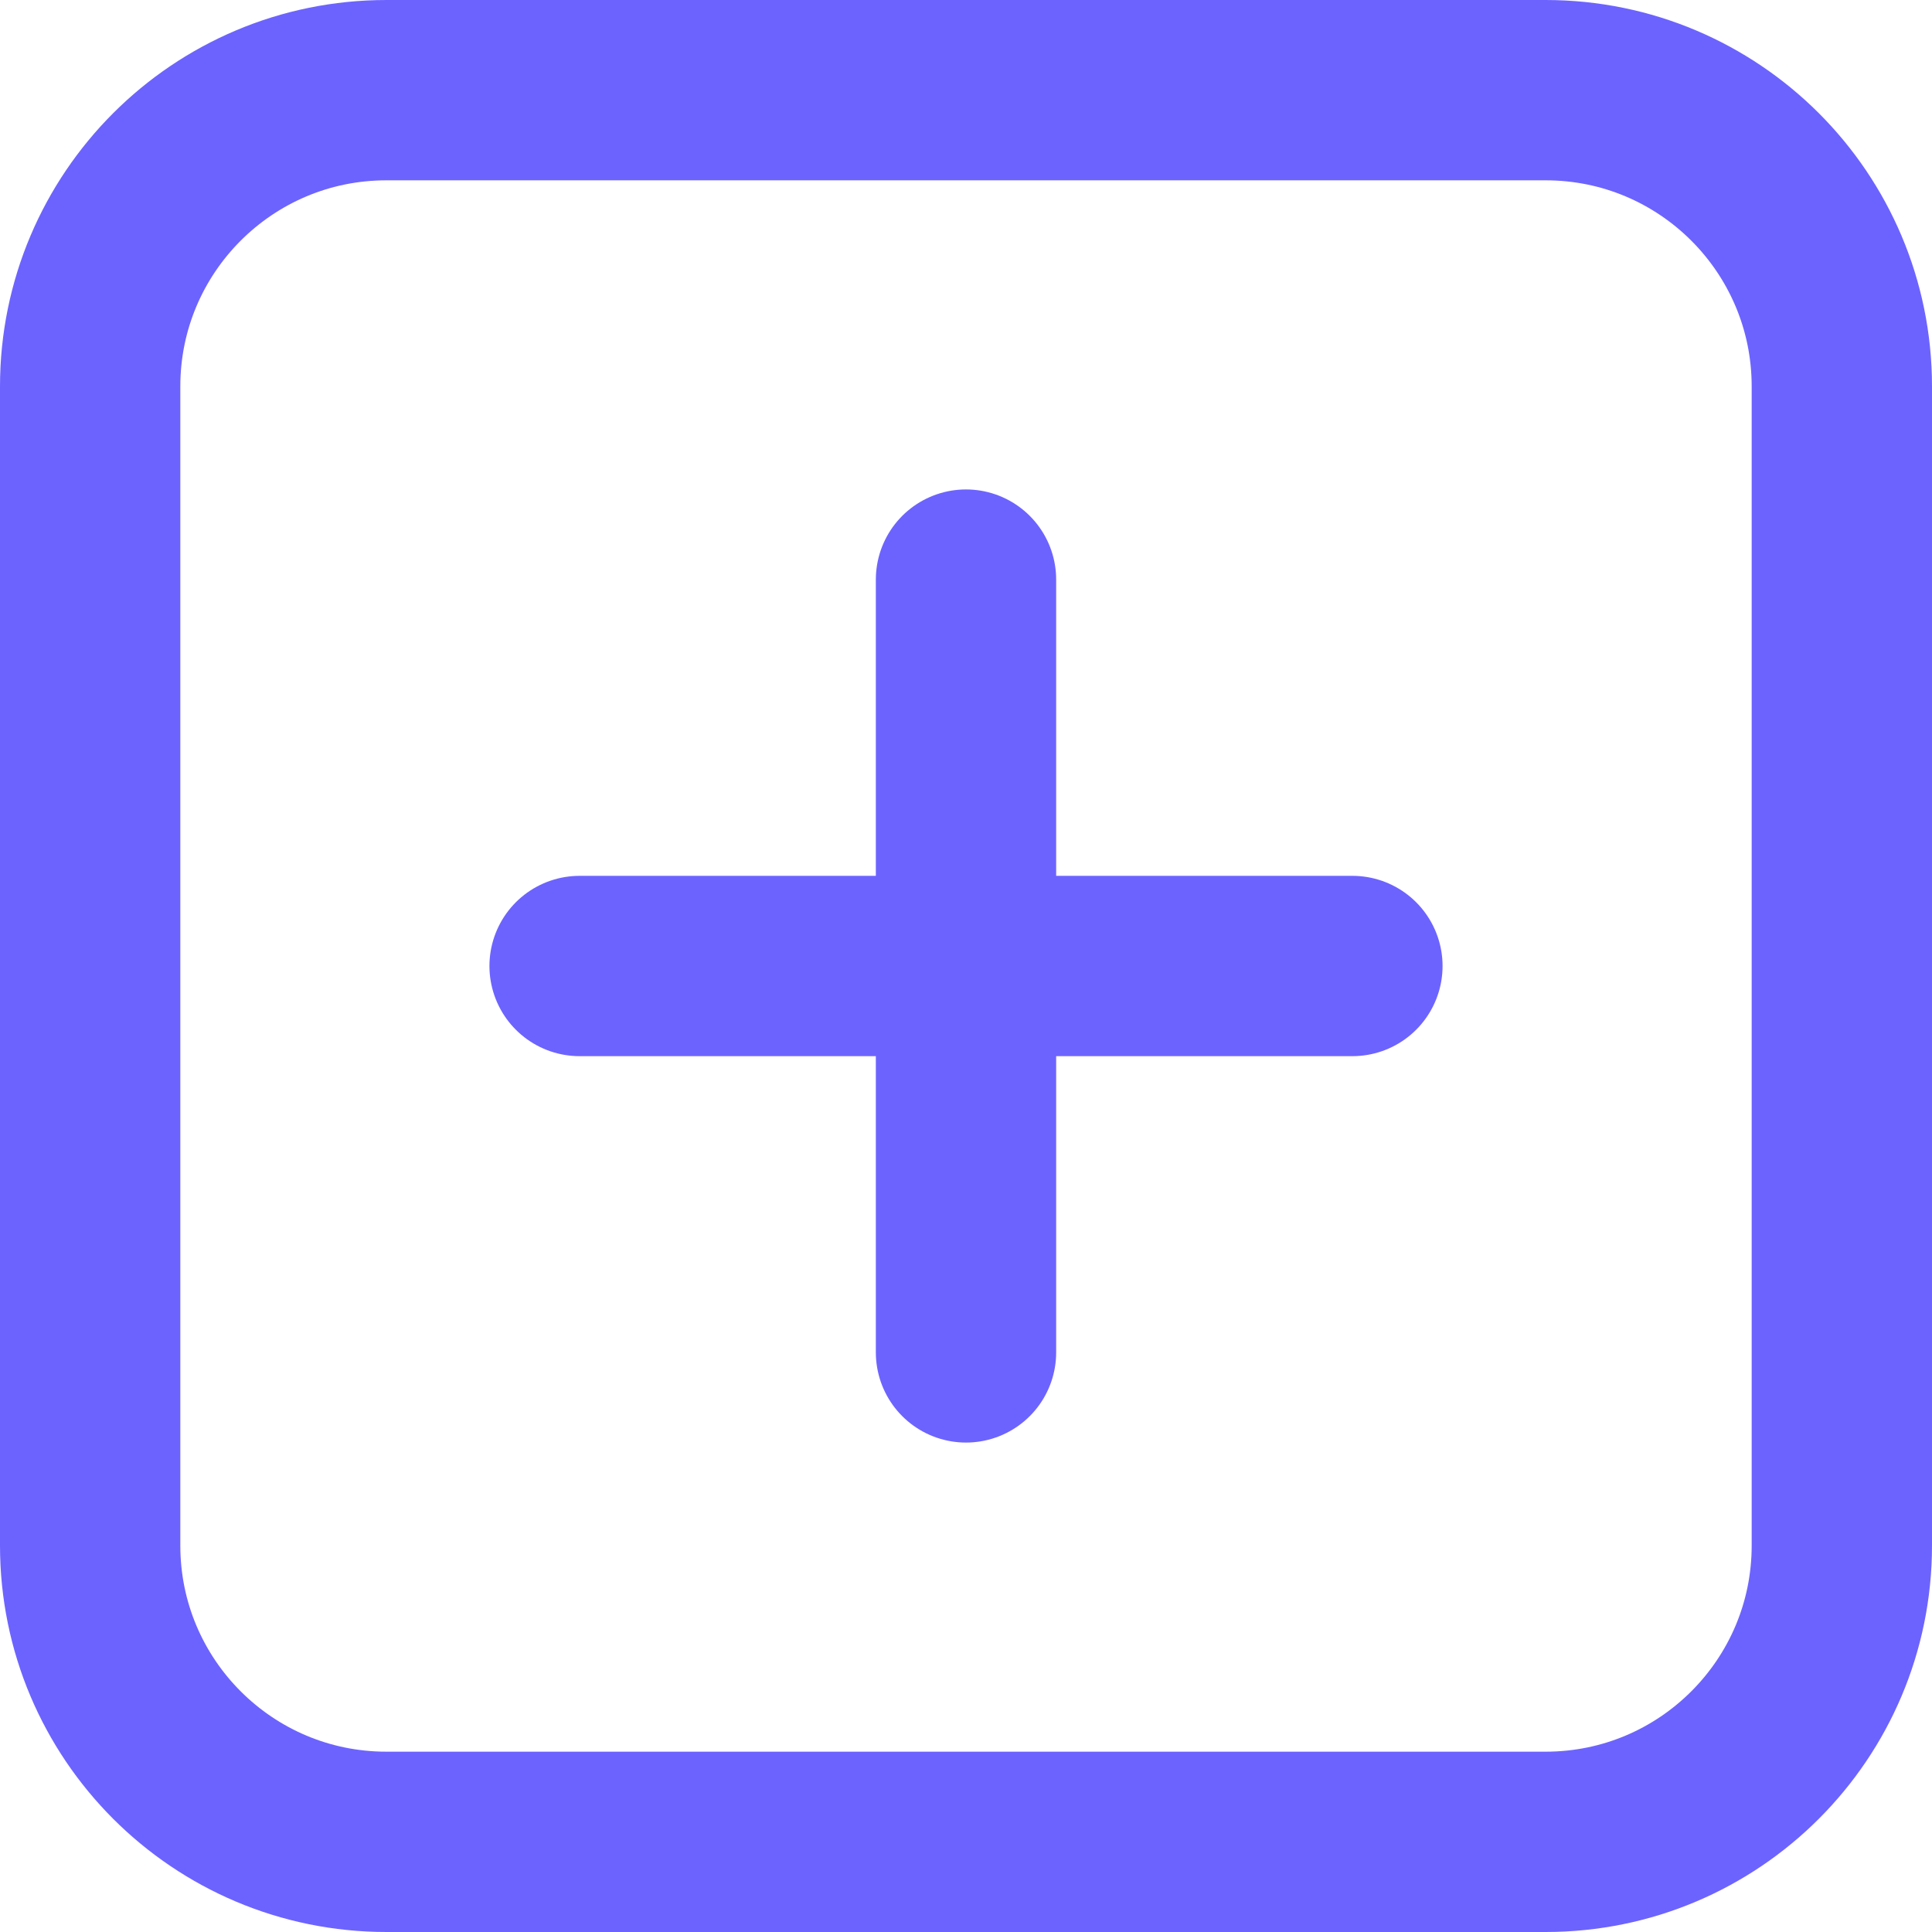
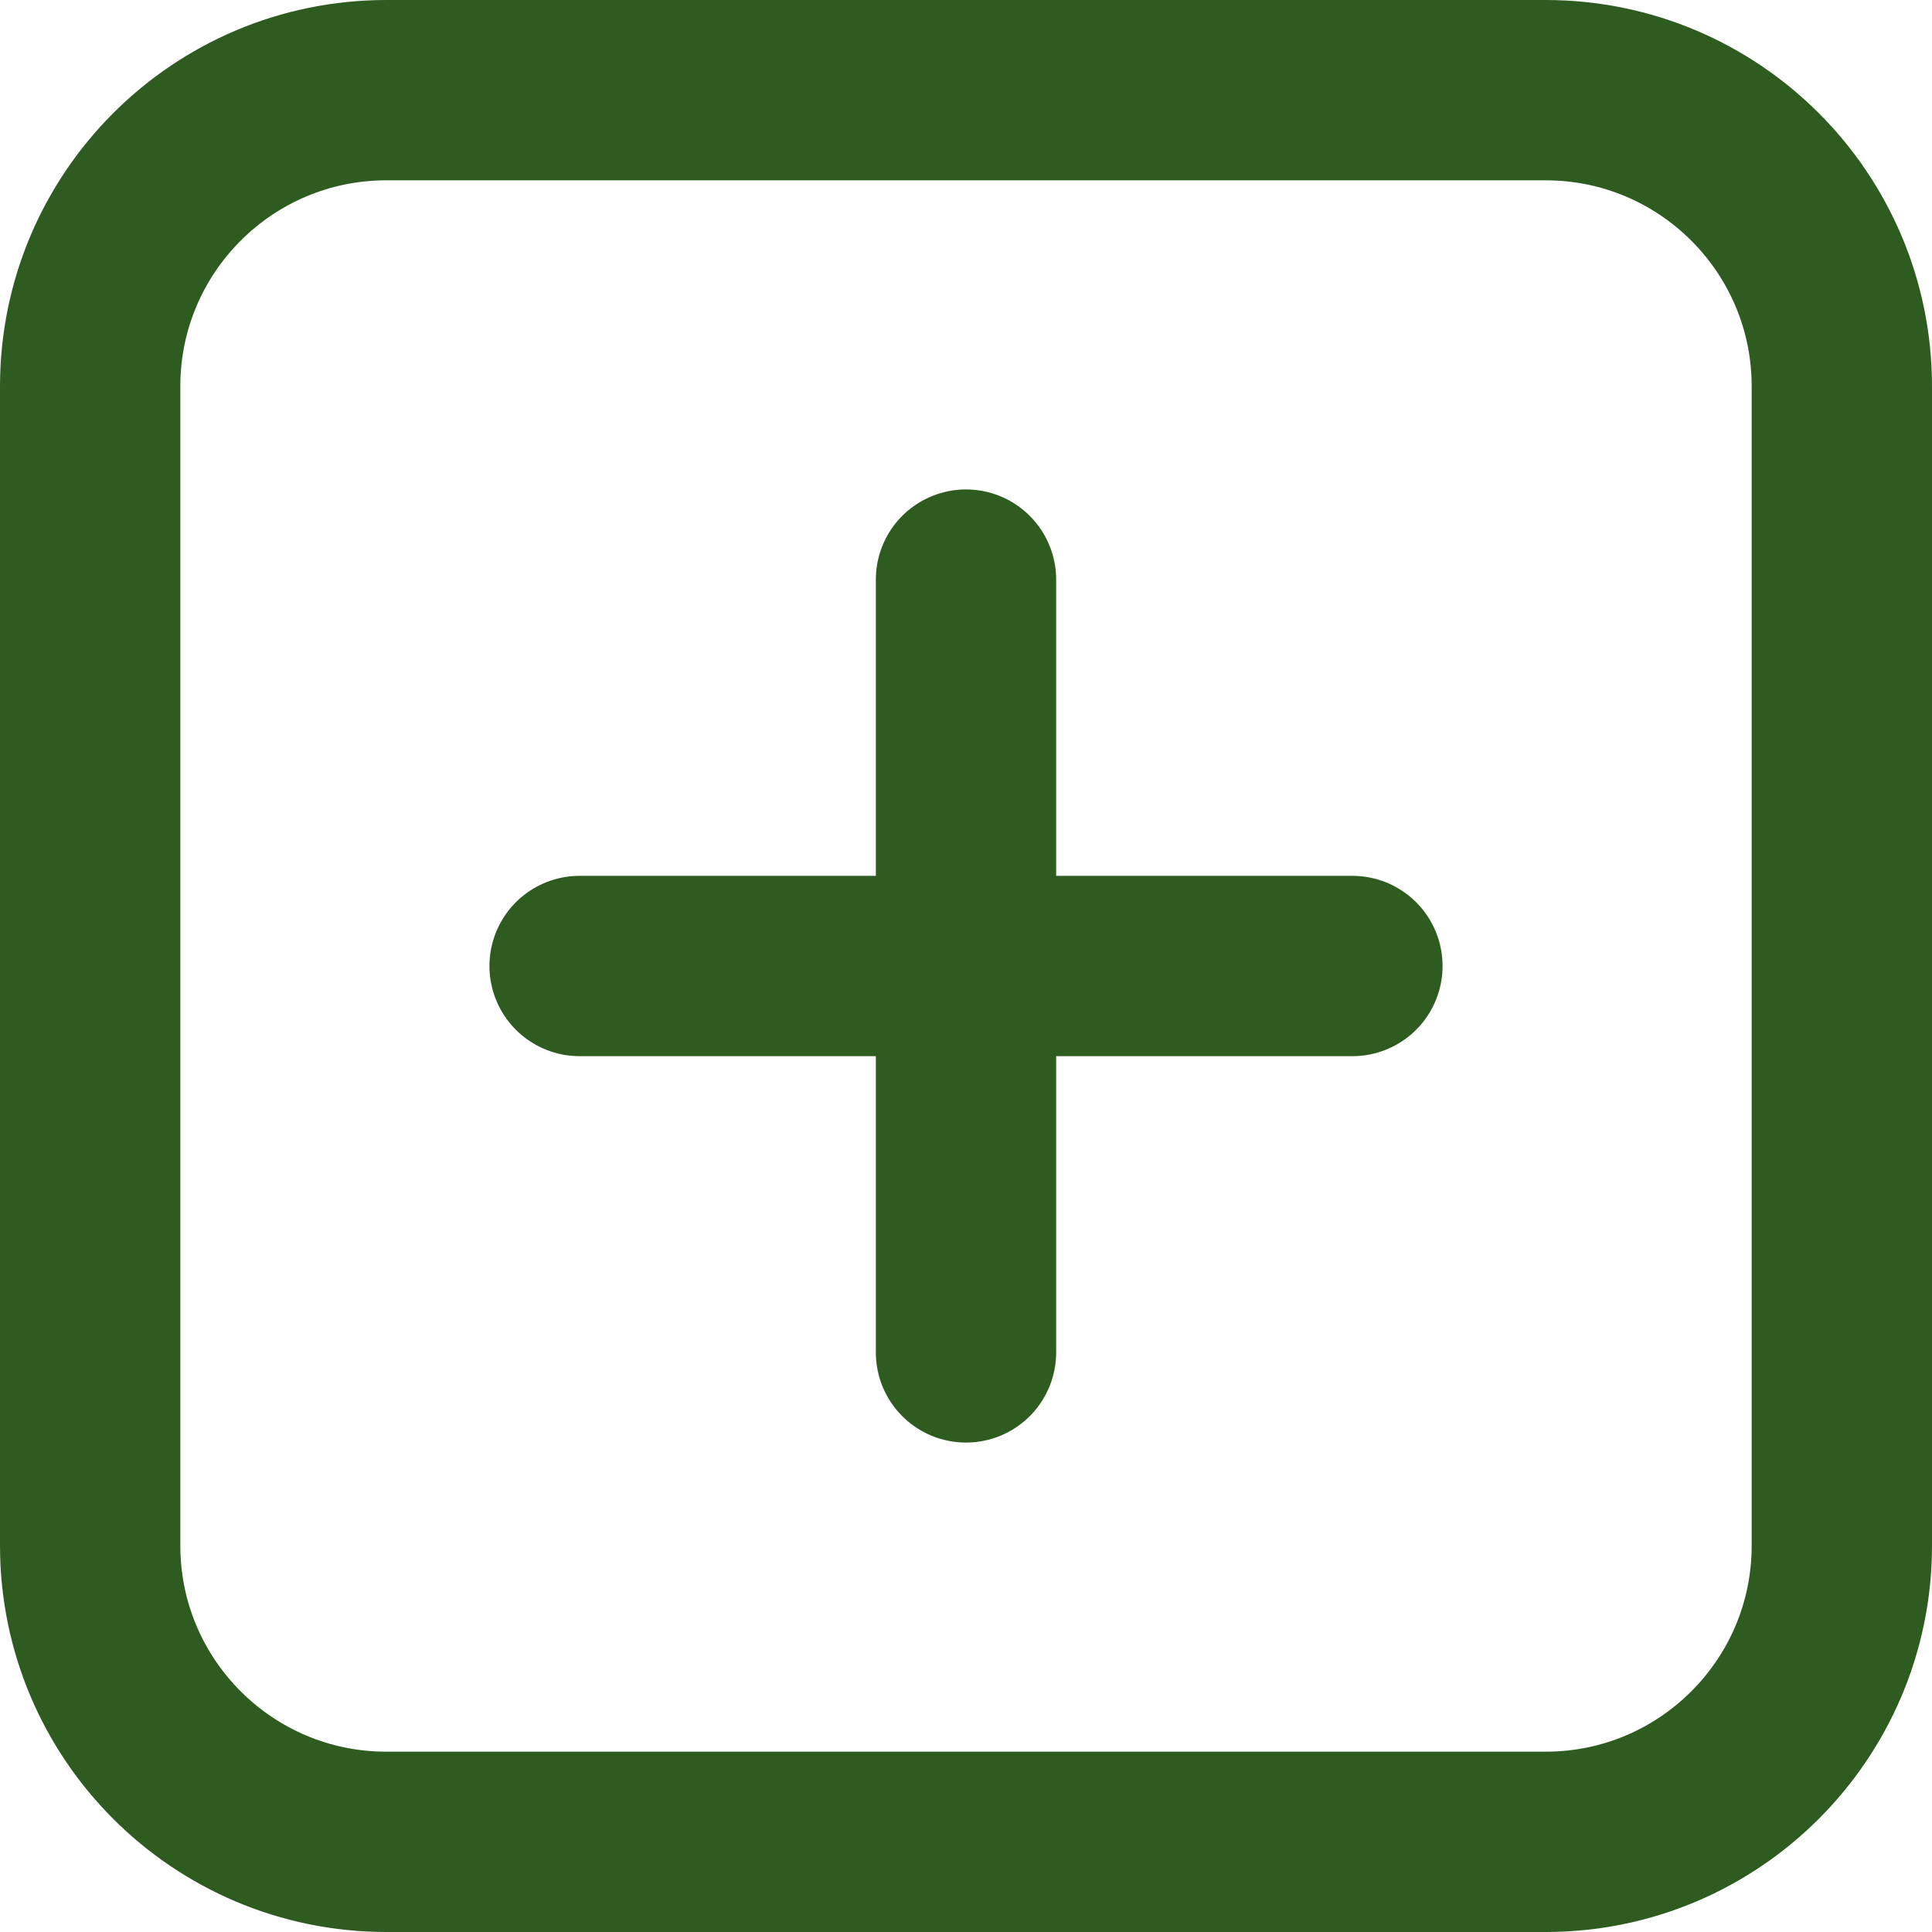
<svg xmlns="http://www.w3.org/2000/svg" width="15" height="15" viewBox="0 0 15 15" fill="none">
-   <rect x="0.7" y="0.7" width="13.6" height="13.6" rx="2.3" stroke="#6C63FF" stroke-width="1.4" />
-   <path d="M7.5 4.5L7.5 10.5" stroke="#6C63FF" stroke-width="1.4" stroke-linecap="round" />
-   <path d="M10.5 7.5H4.5" stroke="#6C63FF" stroke-width="1.4" stroke-linecap="round" />
+   <rect x="0.7" y="0.7" width="13.6" height="13.6" rx="2.3" stroke="#2E5B20" stroke-width="1.4" />
+   <path d="M7.5 4.5L7.5 10.5" stroke="#2E5B20" stroke-width="1.4" stroke-linecap="round" />
+   <path d="M10.5 7.5H4.5" stroke="#2E5B20" stroke-width="1.4" stroke-linecap="round" />
</svg>
